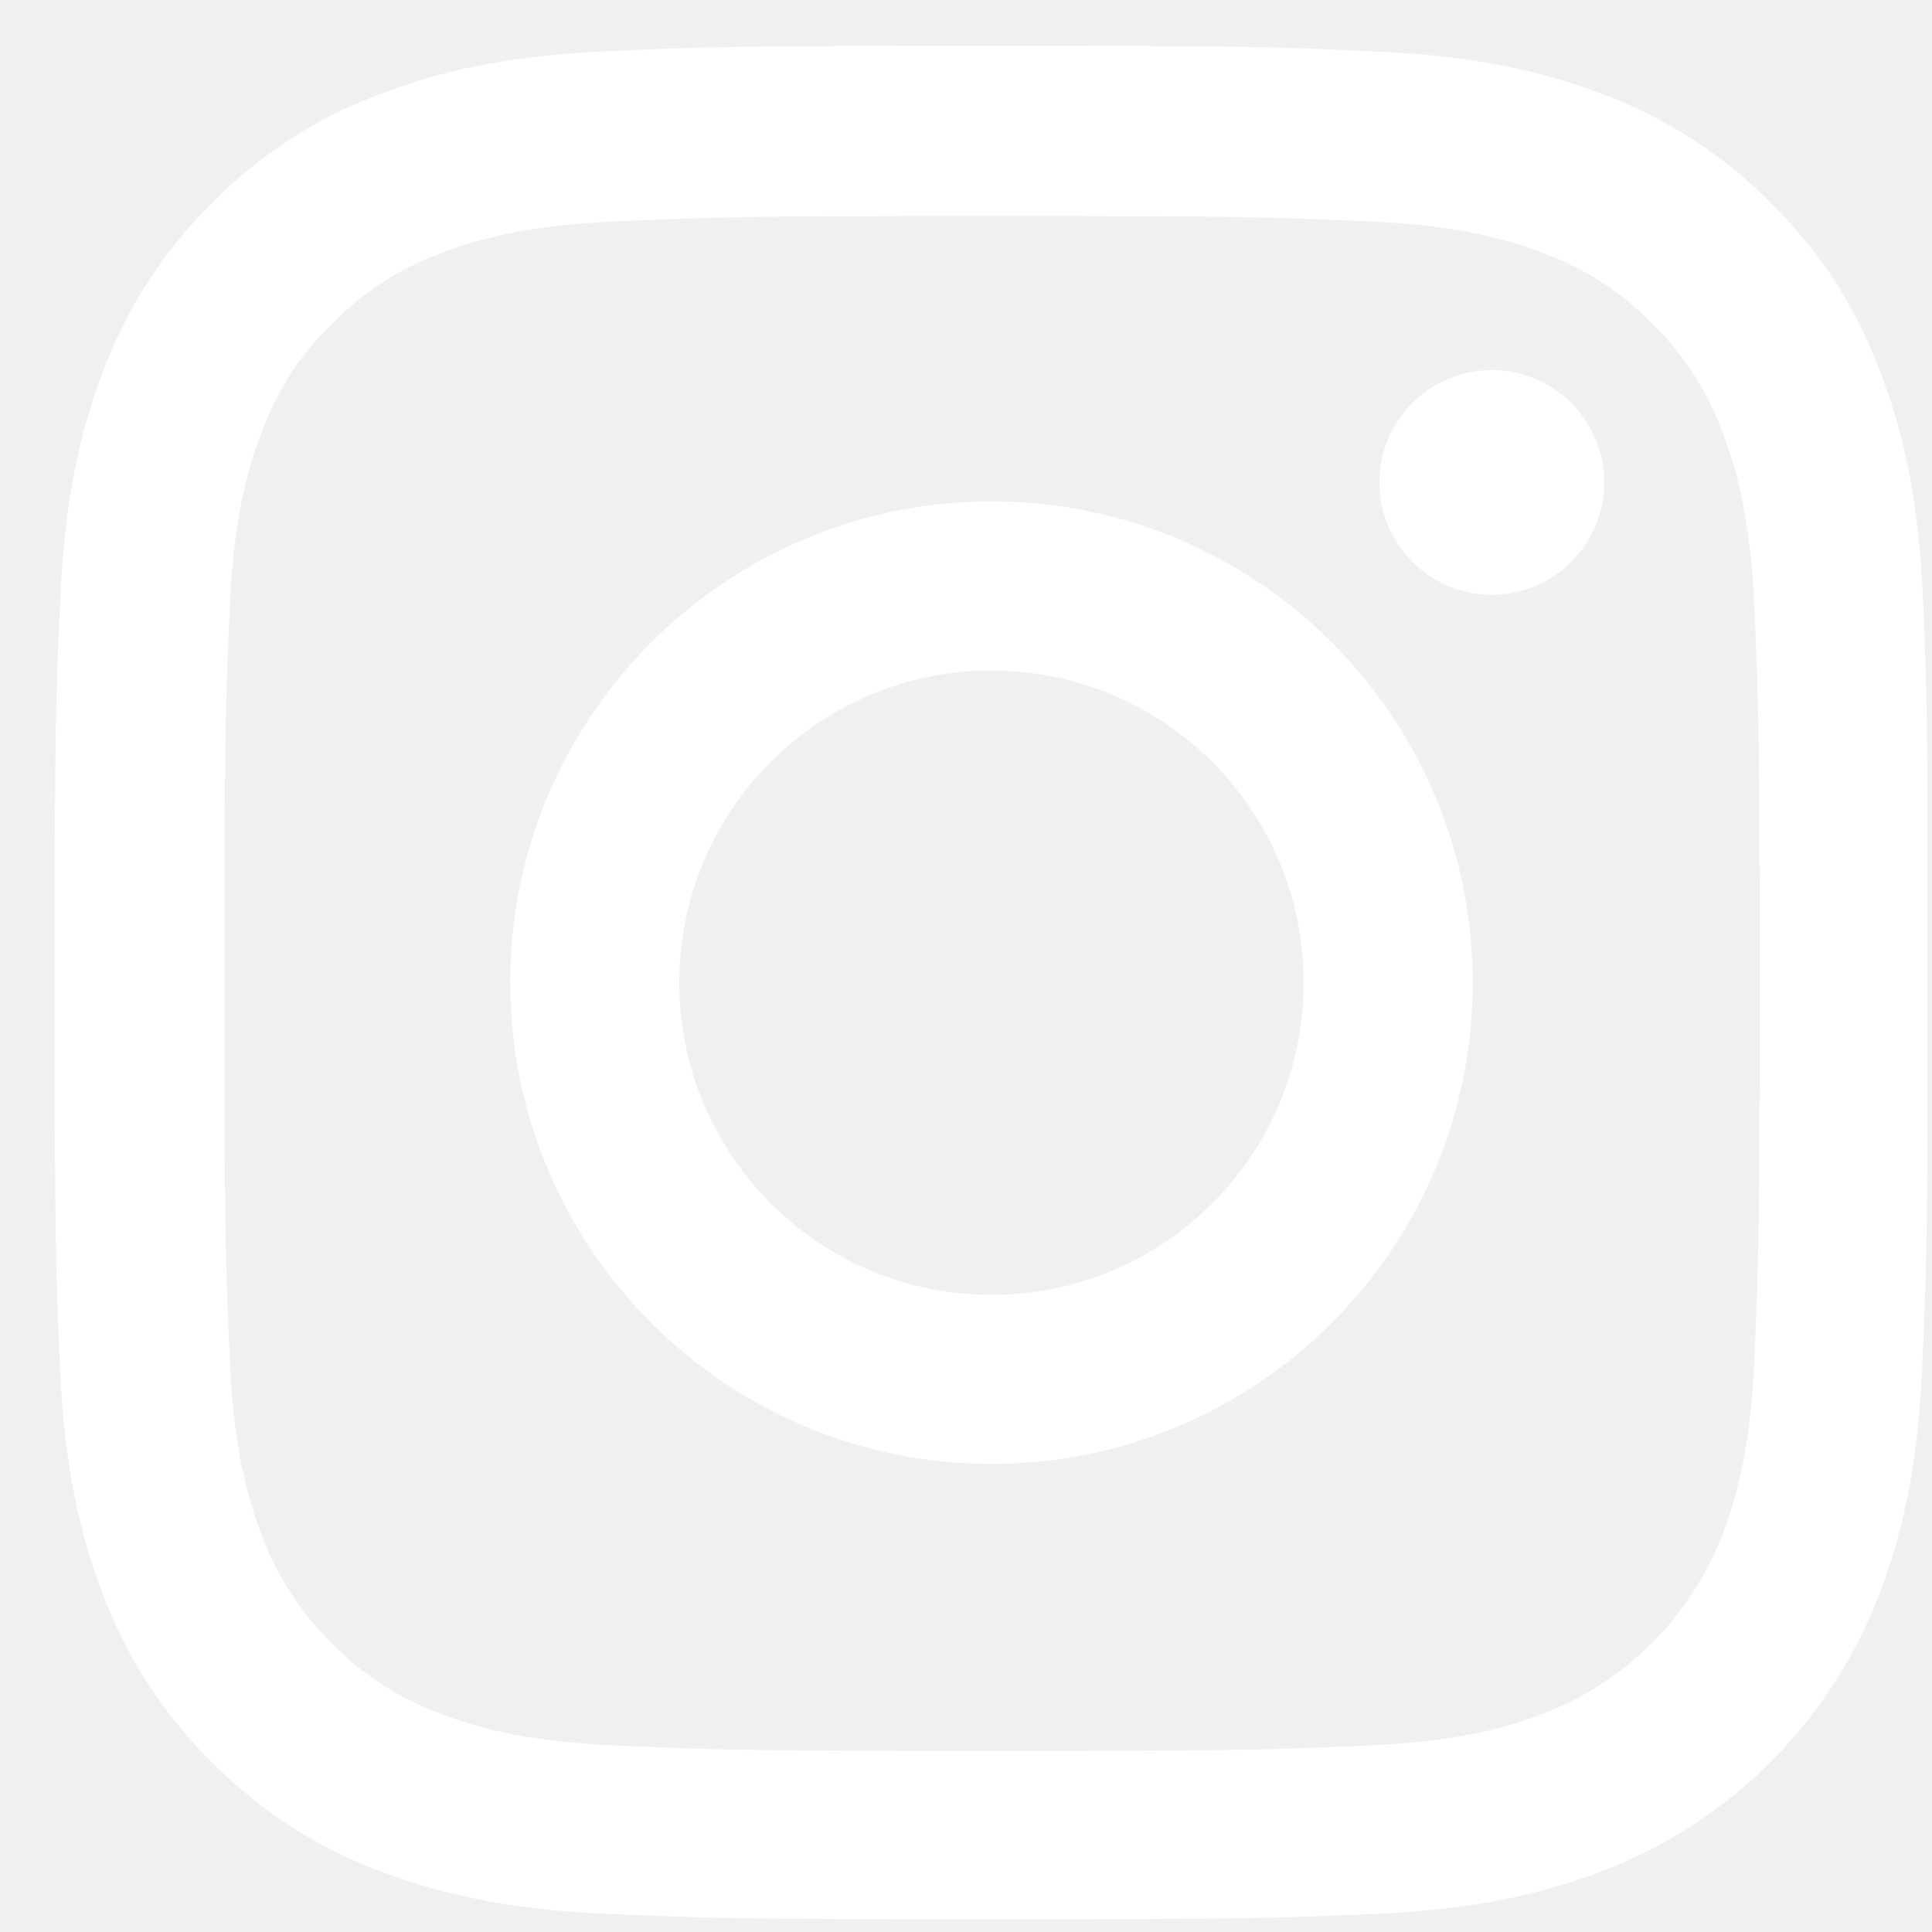
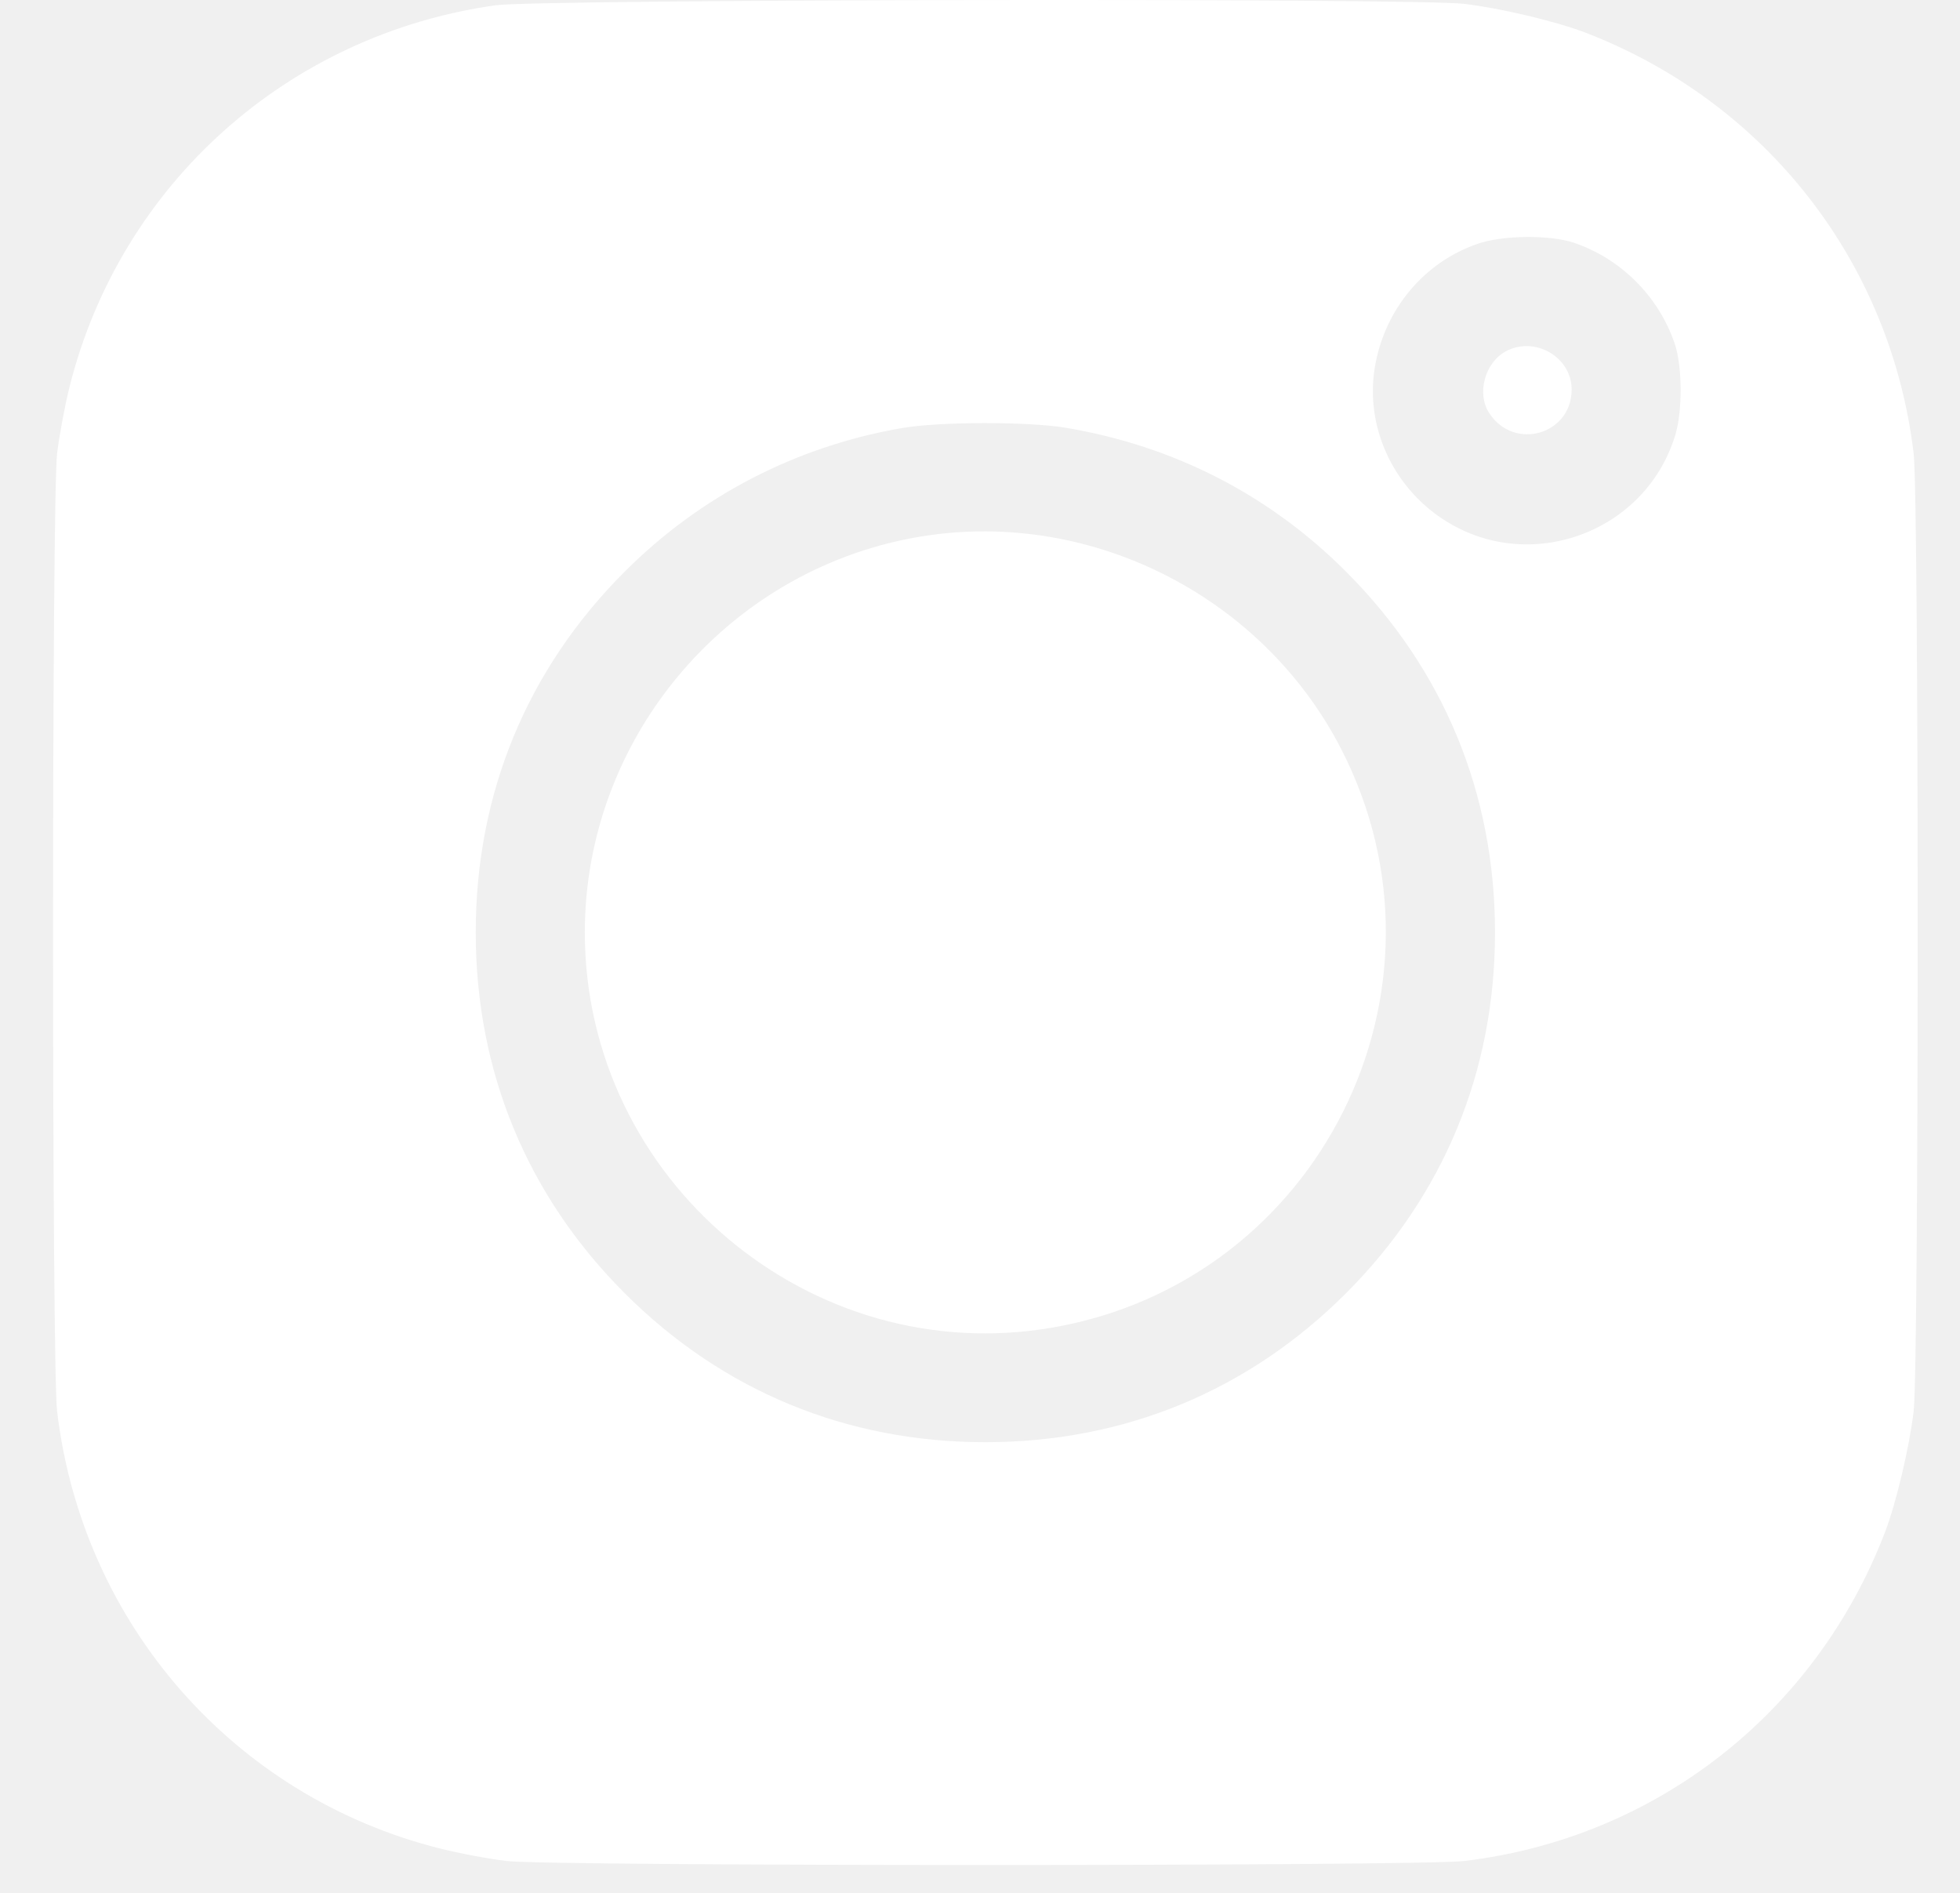
- <svg xmlns="http://www.w3.org/2000/svg" width="33" height="33" viewBox="0 0 33 33" fill="none">
-   <path d="M27.4 8.24C27.4 9.3 26.541 10.159 25.481 10.159C24.421 10.159 23.561 9.3 23.561 8.24C23.561 7.18 24.421 6.321 25.481 6.321C26.541 6.321 27.4 7.18 27.4 8.24Z" fill="white" />
-   <path d="M16.935 8.564C12.397 8.564 8.715 12.246 8.715 16.785C8.715 21.323 12.397 25.005 16.935 25.005C21.474 25.005 25.156 21.323 25.156 16.785C25.156 12.246 21.474 8.564 16.935 8.564ZM16.935 22.117C13.991 22.117 11.603 19.729 11.603 16.785C11.603 13.84 13.991 11.453 16.935 11.453C19.88 11.453 22.267 13.84 22.267 16.785C22.267 19.729 19.88 22.117 16.935 22.117Z" fill="white" />
-   <path d="M32.845 10.19C32.77 8.49 32.495 7.321 32.101 6.308C31.695 5.233 31.069 4.27 30.25 3.47C29.45 2.658 28.481 2.026 27.419 1.626C26.4 1.232 25.237 0.957 23.537 0.882C21.824 0.801 21.28 0.782 16.935 0.782C12.591 0.782 12.047 0.801 10.34 0.876C8.64 0.951 7.471 1.226 6.458 1.62C5.383 2.026 4.42 2.651 3.62 3.47C2.807 4.27 2.176 5.239 1.776 6.302C1.382 7.321 1.107 8.484 1.032 10.184C0.951 11.897 0.932 12.441 0.932 16.785C0.932 21.13 0.951 21.674 1.026 23.38C1.101 25.081 1.376 26.25 1.77 27.262C2.176 28.338 2.807 29.3 3.62 30.101C4.42 30.913 5.389 31.545 6.452 31.945C7.471 32.338 8.634 32.613 10.334 32.688C12.04 32.764 12.585 32.782 16.929 32.782C21.274 32.782 21.817 32.764 23.524 32.688C25.224 32.613 26.393 32.338 27.406 31.945C29.557 31.113 31.257 29.413 32.088 27.262C32.482 26.244 32.757 25.081 32.832 23.38C32.907 21.674 32.926 21.13 32.926 16.785C32.926 12.441 32.92 11.897 32.845 10.19ZM29.963 23.255C29.894 24.818 29.632 25.662 29.413 26.225C28.875 27.619 27.769 28.725 26.375 29.263C25.812 29.482 24.962 29.744 23.405 29.813C21.717 29.888 21.211 29.907 16.942 29.907C12.672 29.907 12.159 29.888 10.478 29.813C8.915 29.744 8.071 29.482 7.508 29.263C6.815 29.006 6.183 28.6 5.671 28.069C5.139 27.55 4.733 26.925 4.477 26.231C4.258 25.668 3.995 24.818 3.927 23.262C3.851 21.574 3.833 21.067 3.833 16.798C3.833 12.528 3.851 12.016 3.927 10.334C3.995 8.771 4.258 7.927 4.477 7.365C4.733 6.671 5.139 6.04 5.677 5.527C6.196 4.995 6.821 4.589 7.515 4.333C8.077 4.114 8.928 3.852 10.484 3.783C12.172 3.708 12.678 3.689 16.948 3.689C21.224 3.689 21.73 3.708 23.412 3.783C24.974 3.852 25.818 4.114 26.381 4.333C27.075 4.589 27.706 4.995 28.219 5.527C28.75 6.046 29.156 6.671 29.413 7.365C29.632 7.927 29.894 8.777 29.963 10.334C30.038 12.022 30.057 12.528 30.057 16.798C30.057 21.067 30.038 21.567 29.963 23.255Z" fill="white" />
+ <svg xmlns="http://www.w3.org/2000/svg" width="29" height="28" viewBox="0 0 29 28" fill="none">
+   <path fill-rule="evenodd" clip-rule="evenodd" d="M7.333 0.078C4.26 0.51 1.788 2.72 1.032 5.71C0.961 5.992 0.877 6.441 0.845 6.707C0.765 7.377 0.765 20.209 0.845 20.878C1.22 24.018 3.454 26.572 6.498 27.341C6.779 27.413 7.228 27.497 7.495 27.529C8.164 27.608 20.995 27.608 21.664 27.529C24.494 27.191 26.86 25.344 27.888 22.671C28.055 22.238 28.249 21.418 28.314 20.878C28.394 20.209 28.394 7.377 28.314 6.707C27.976 3.877 26.13 1.511 23.456 0.482C23.023 0.316 22.204 0.121 21.664 0.057C20.927 -0.031 7.975 -0.012 7.333 0.078ZM23.285 3.59C23.983 3.826 24.544 4.386 24.78 5.087C24.892 5.419 24.896 6.078 24.788 6.433C24.347 7.89 22.608 8.516 21.34 7.674C20.596 7.18 20.202 6.301 20.34 5.445C20.478 4.586 21.066 3.878 21.868 3.605C22.238 3.478 22.931 3.472 23.285 3.59ZM22.278 5.198C21.968 5.367 21.846 5.824 22.035 6.112C22.403 6.674 23.254 6.429 23.254 5.762C23.254 5.281 22.707 4.965 22.278 5.198ZM15.765 6.327C17.367 6.595 18.779 7.318 19.916 8.456C21.361 9.902 22.12 11.739 22.12 13.793C22.12 15.847 21.361 17.684 19.916 19.13C18.47 20.576 16.633 21.334 14.579 21.334C12.526 21.334 10.689 20.576 9.243 19.13C7.797 17.684 7.039 15.847 7.039 13.793C7.039 11.739 7.797 9.902 9.243 8.456C10.362 7.337 11.776 6.604 13.34 6.333C13.894 6.236 15.202 6.234 15.765 6.327ZM13.536 7.952C10.726 8.46 8.653 10.939 8.653 13.793C8.653 17.449 11.988 20.263 15.58 19.637C19.528 18.948 21.676 14.632 19.841 11.074C18.659 8.781 16.063 7.495 13.536 7.952Z" fill="white" />
</svg>
